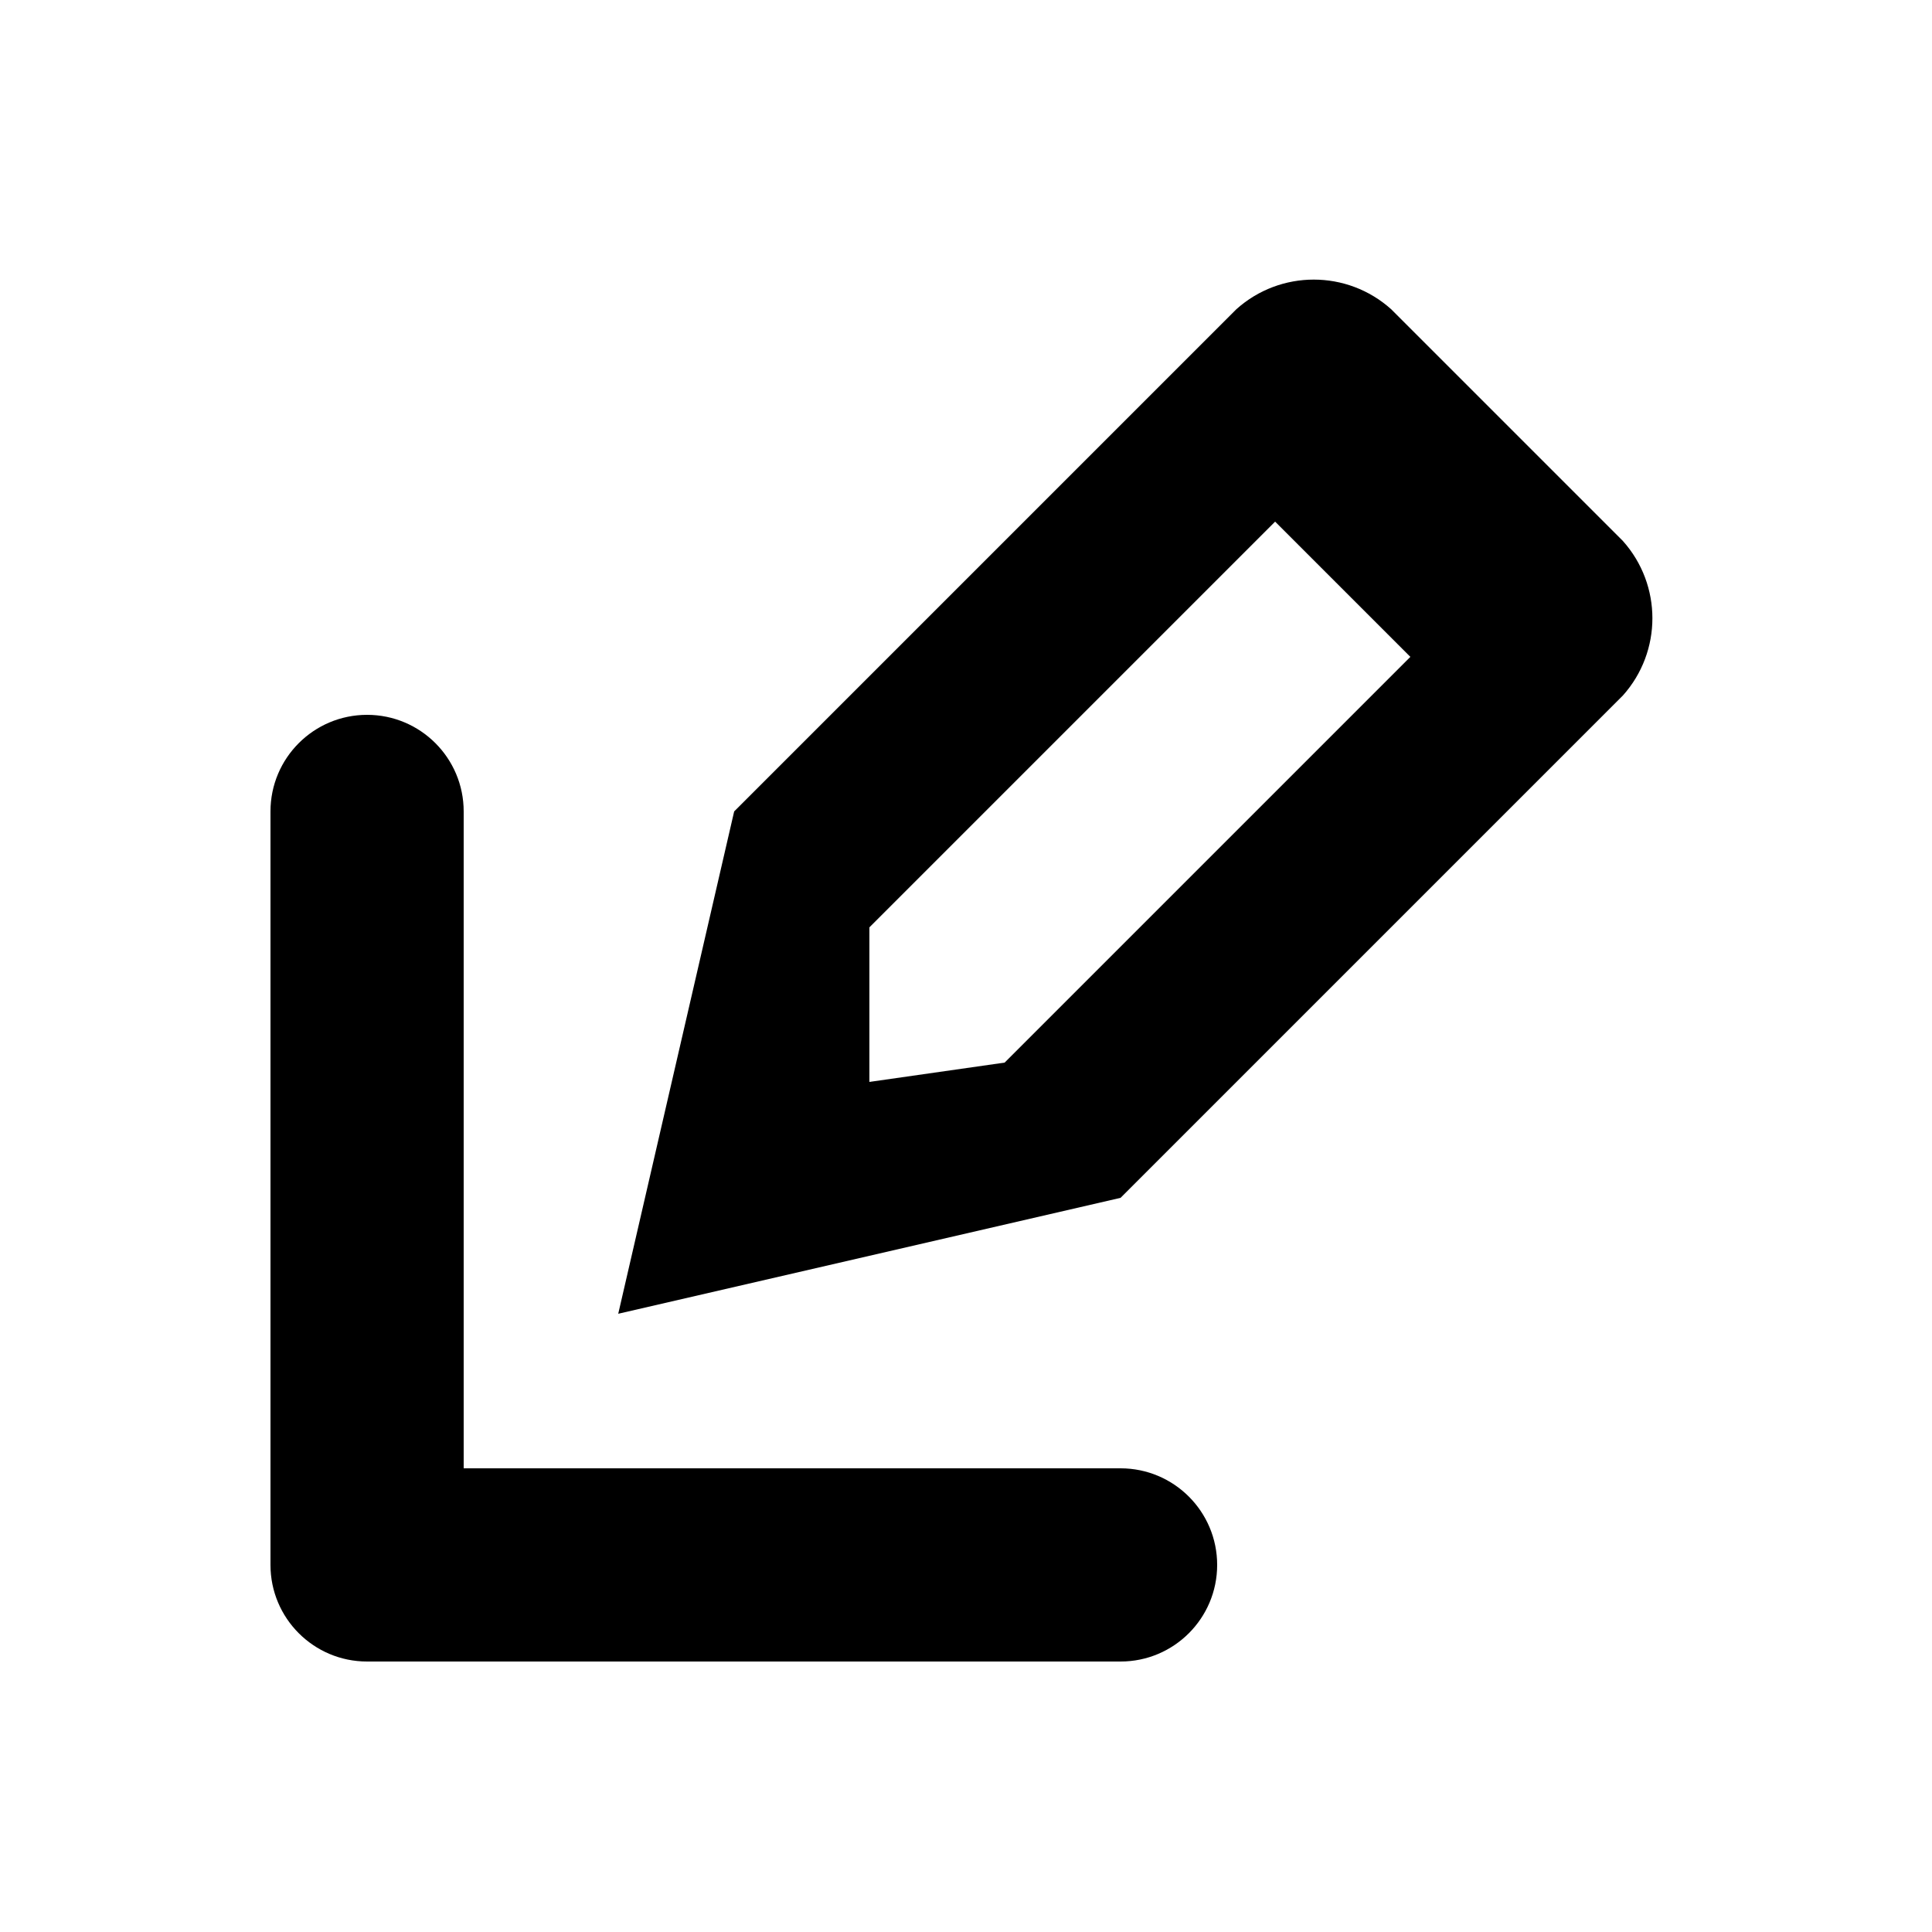
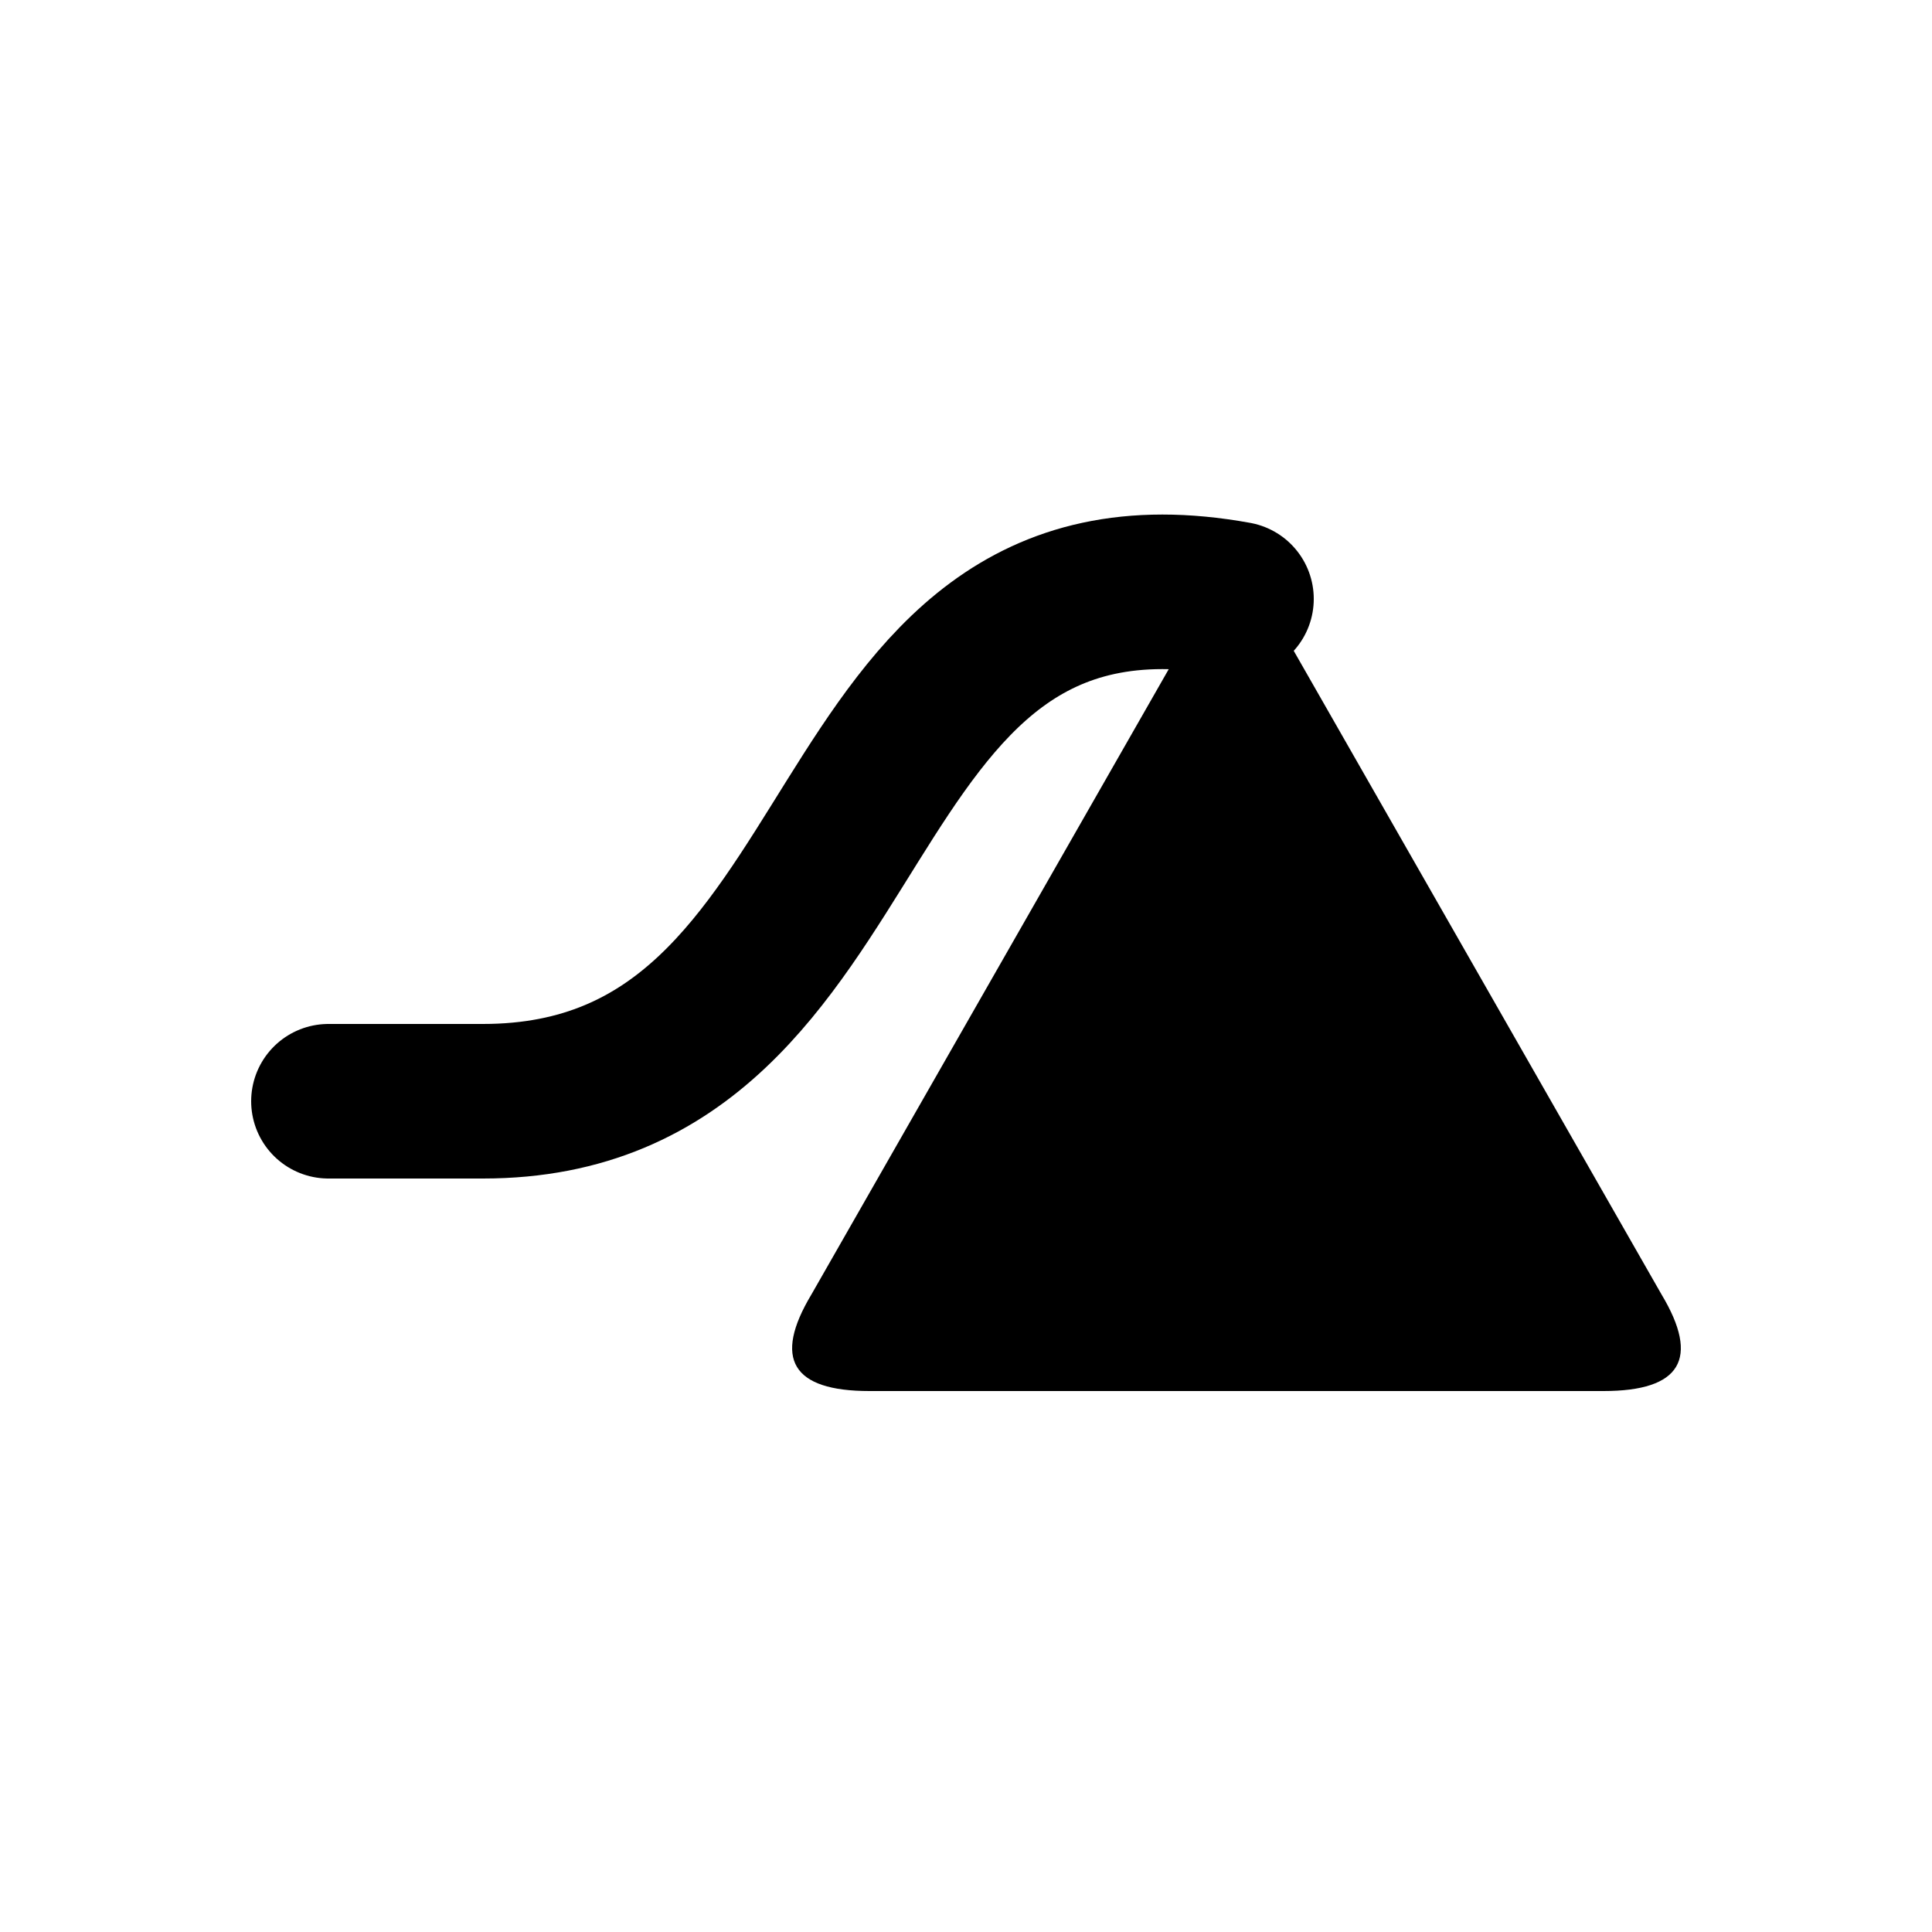
<svg xmlns="http://www.w3.org/2000/svg" viewBox="0 0 100 100">
-   <path fill="currentColor" d="M14 42a5 5 0 0 1 10 0v34h34a5 5 0 0 1 0 10H19a5 5 0 0 1-5-5V42Z" />
-   <path fill="currentColor" fill-rule="evenodd" d="m32 68 6-26 26-26a6 6 0 0 1 8 0l12 12a6 6 0 0 1 0 8L58 62l-26 6Zm13-12 7-1 21-21-7-7-21 21v8Z" />
+   <path fill="none" stroke="currentColor" stroke-width="8" stroke-linecap="round" d="M64 31C42 27 46 57 25 57H17" />
+   <path fill="currentColor" d="M62 32Q64 28 66 32L86 67Q89 72 83 72H45Q39 72 42 67Z" />
</svg>
